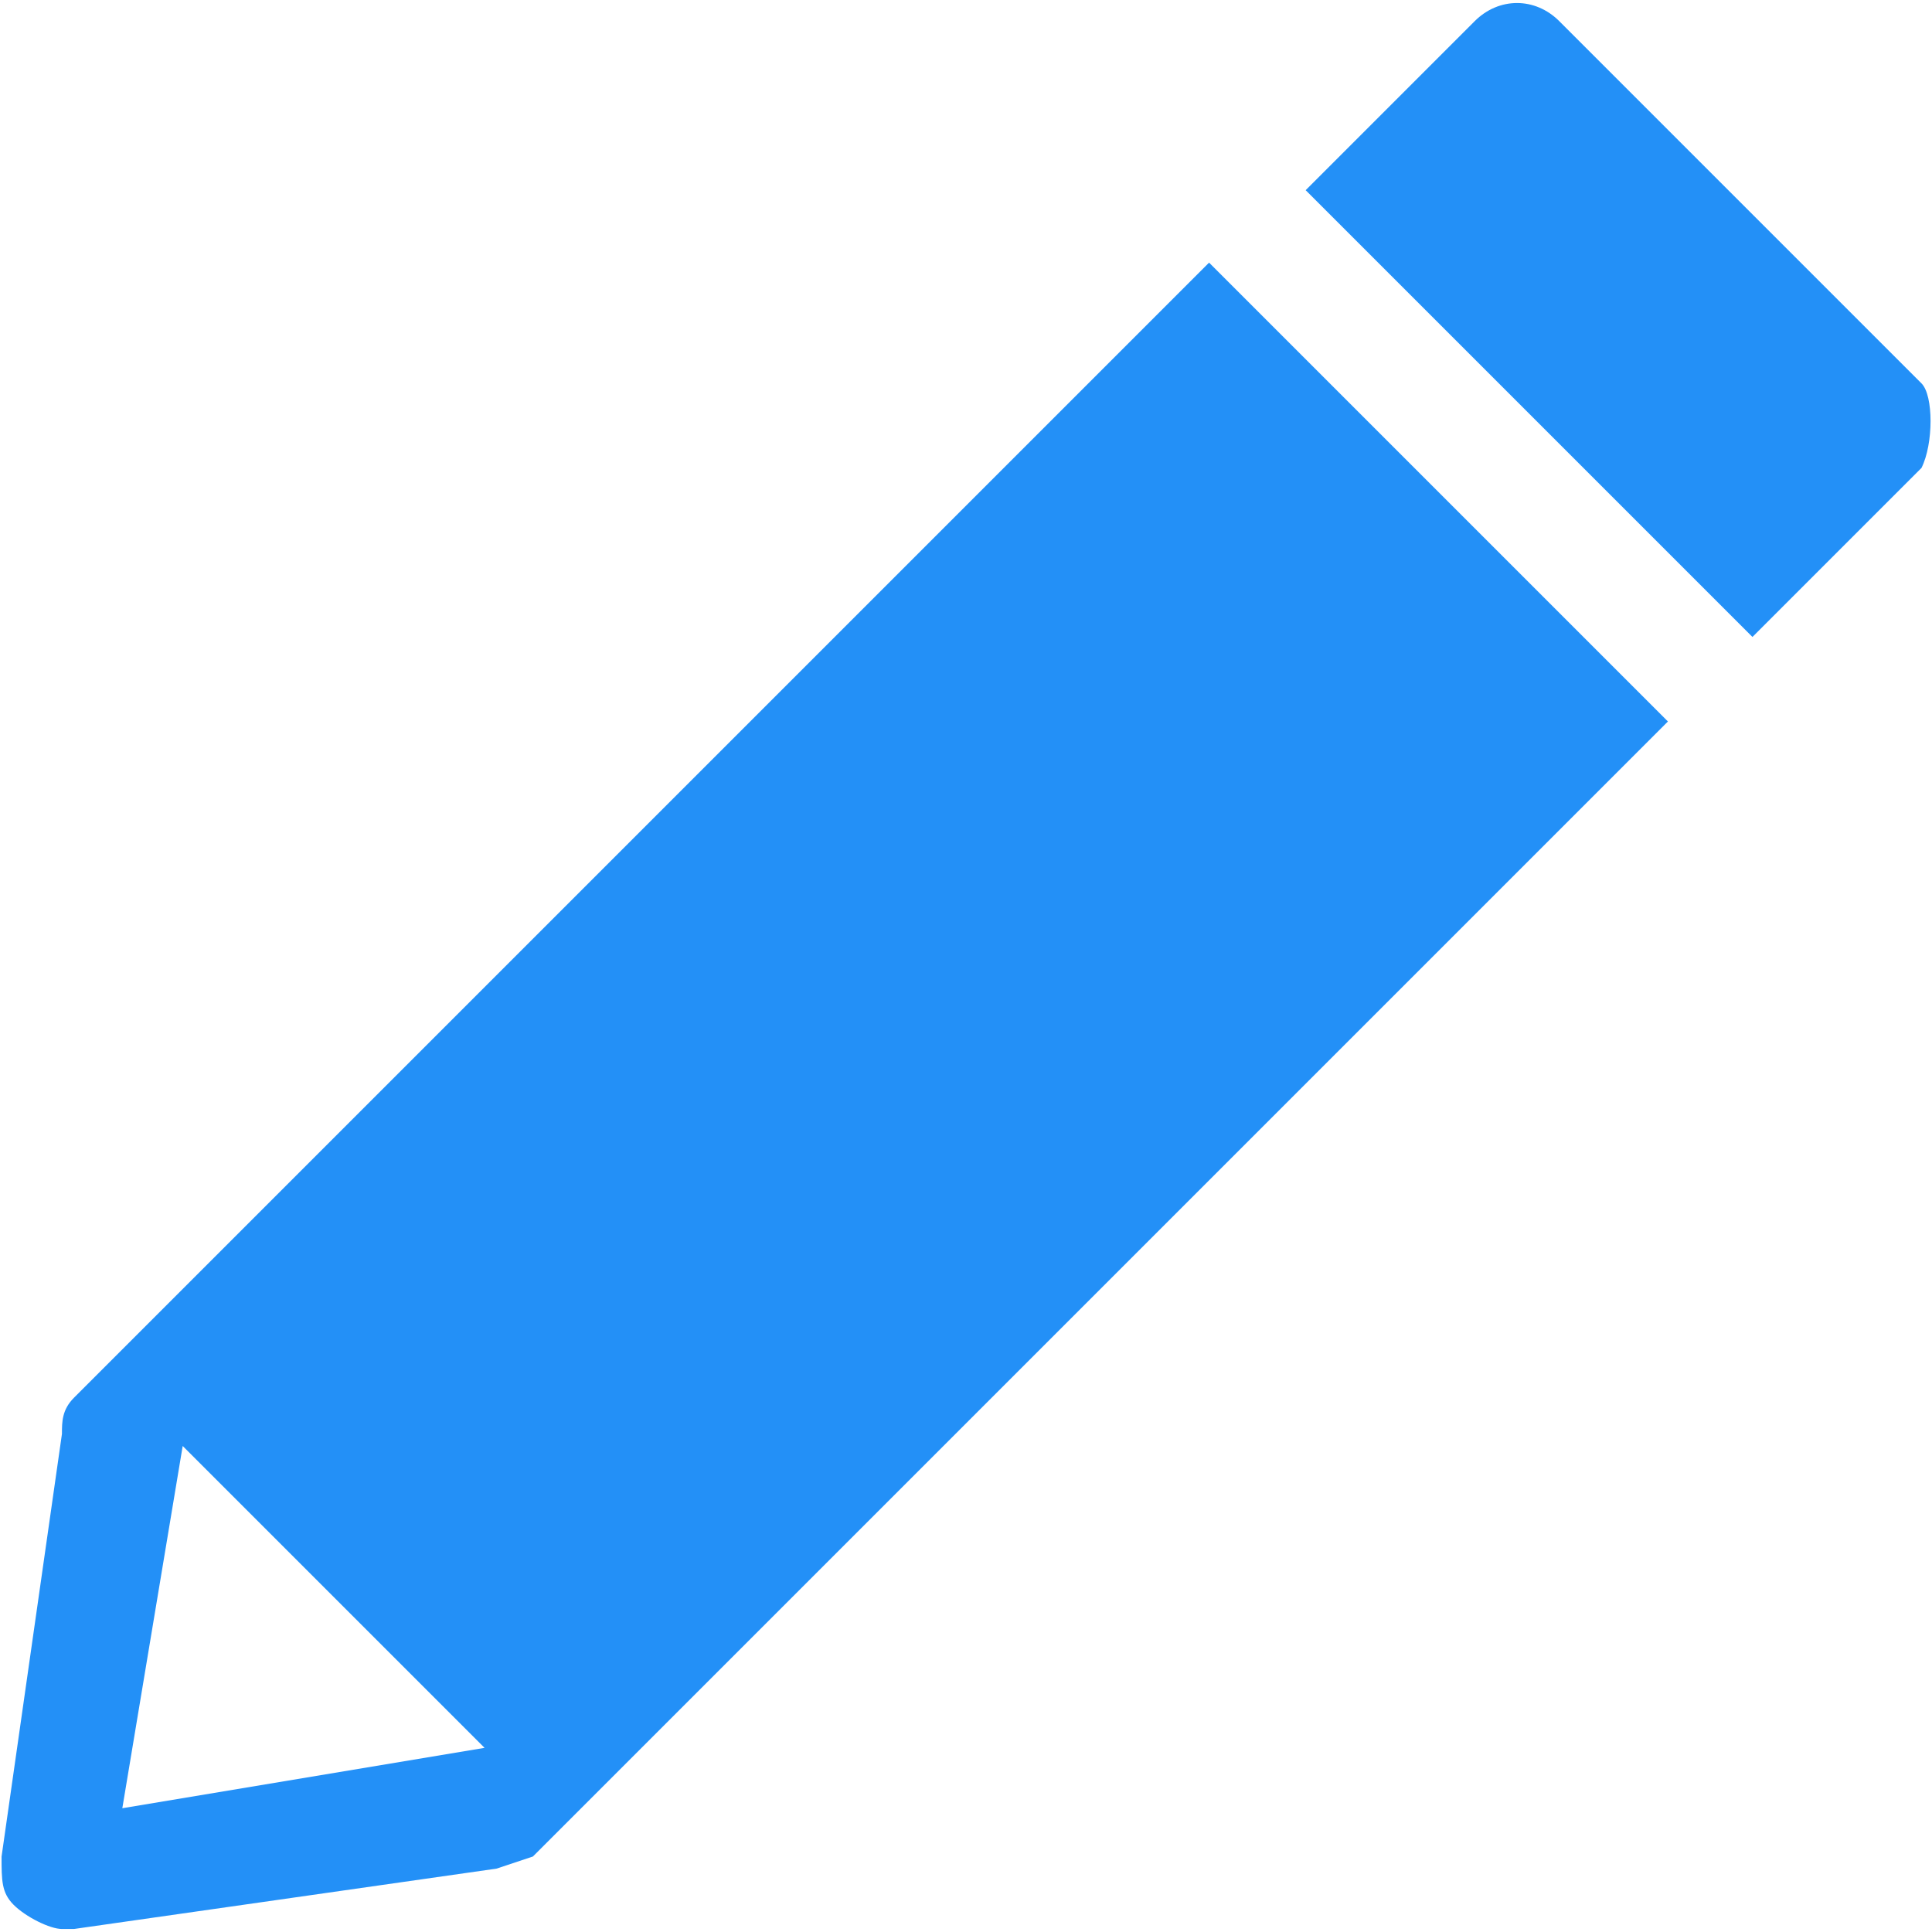
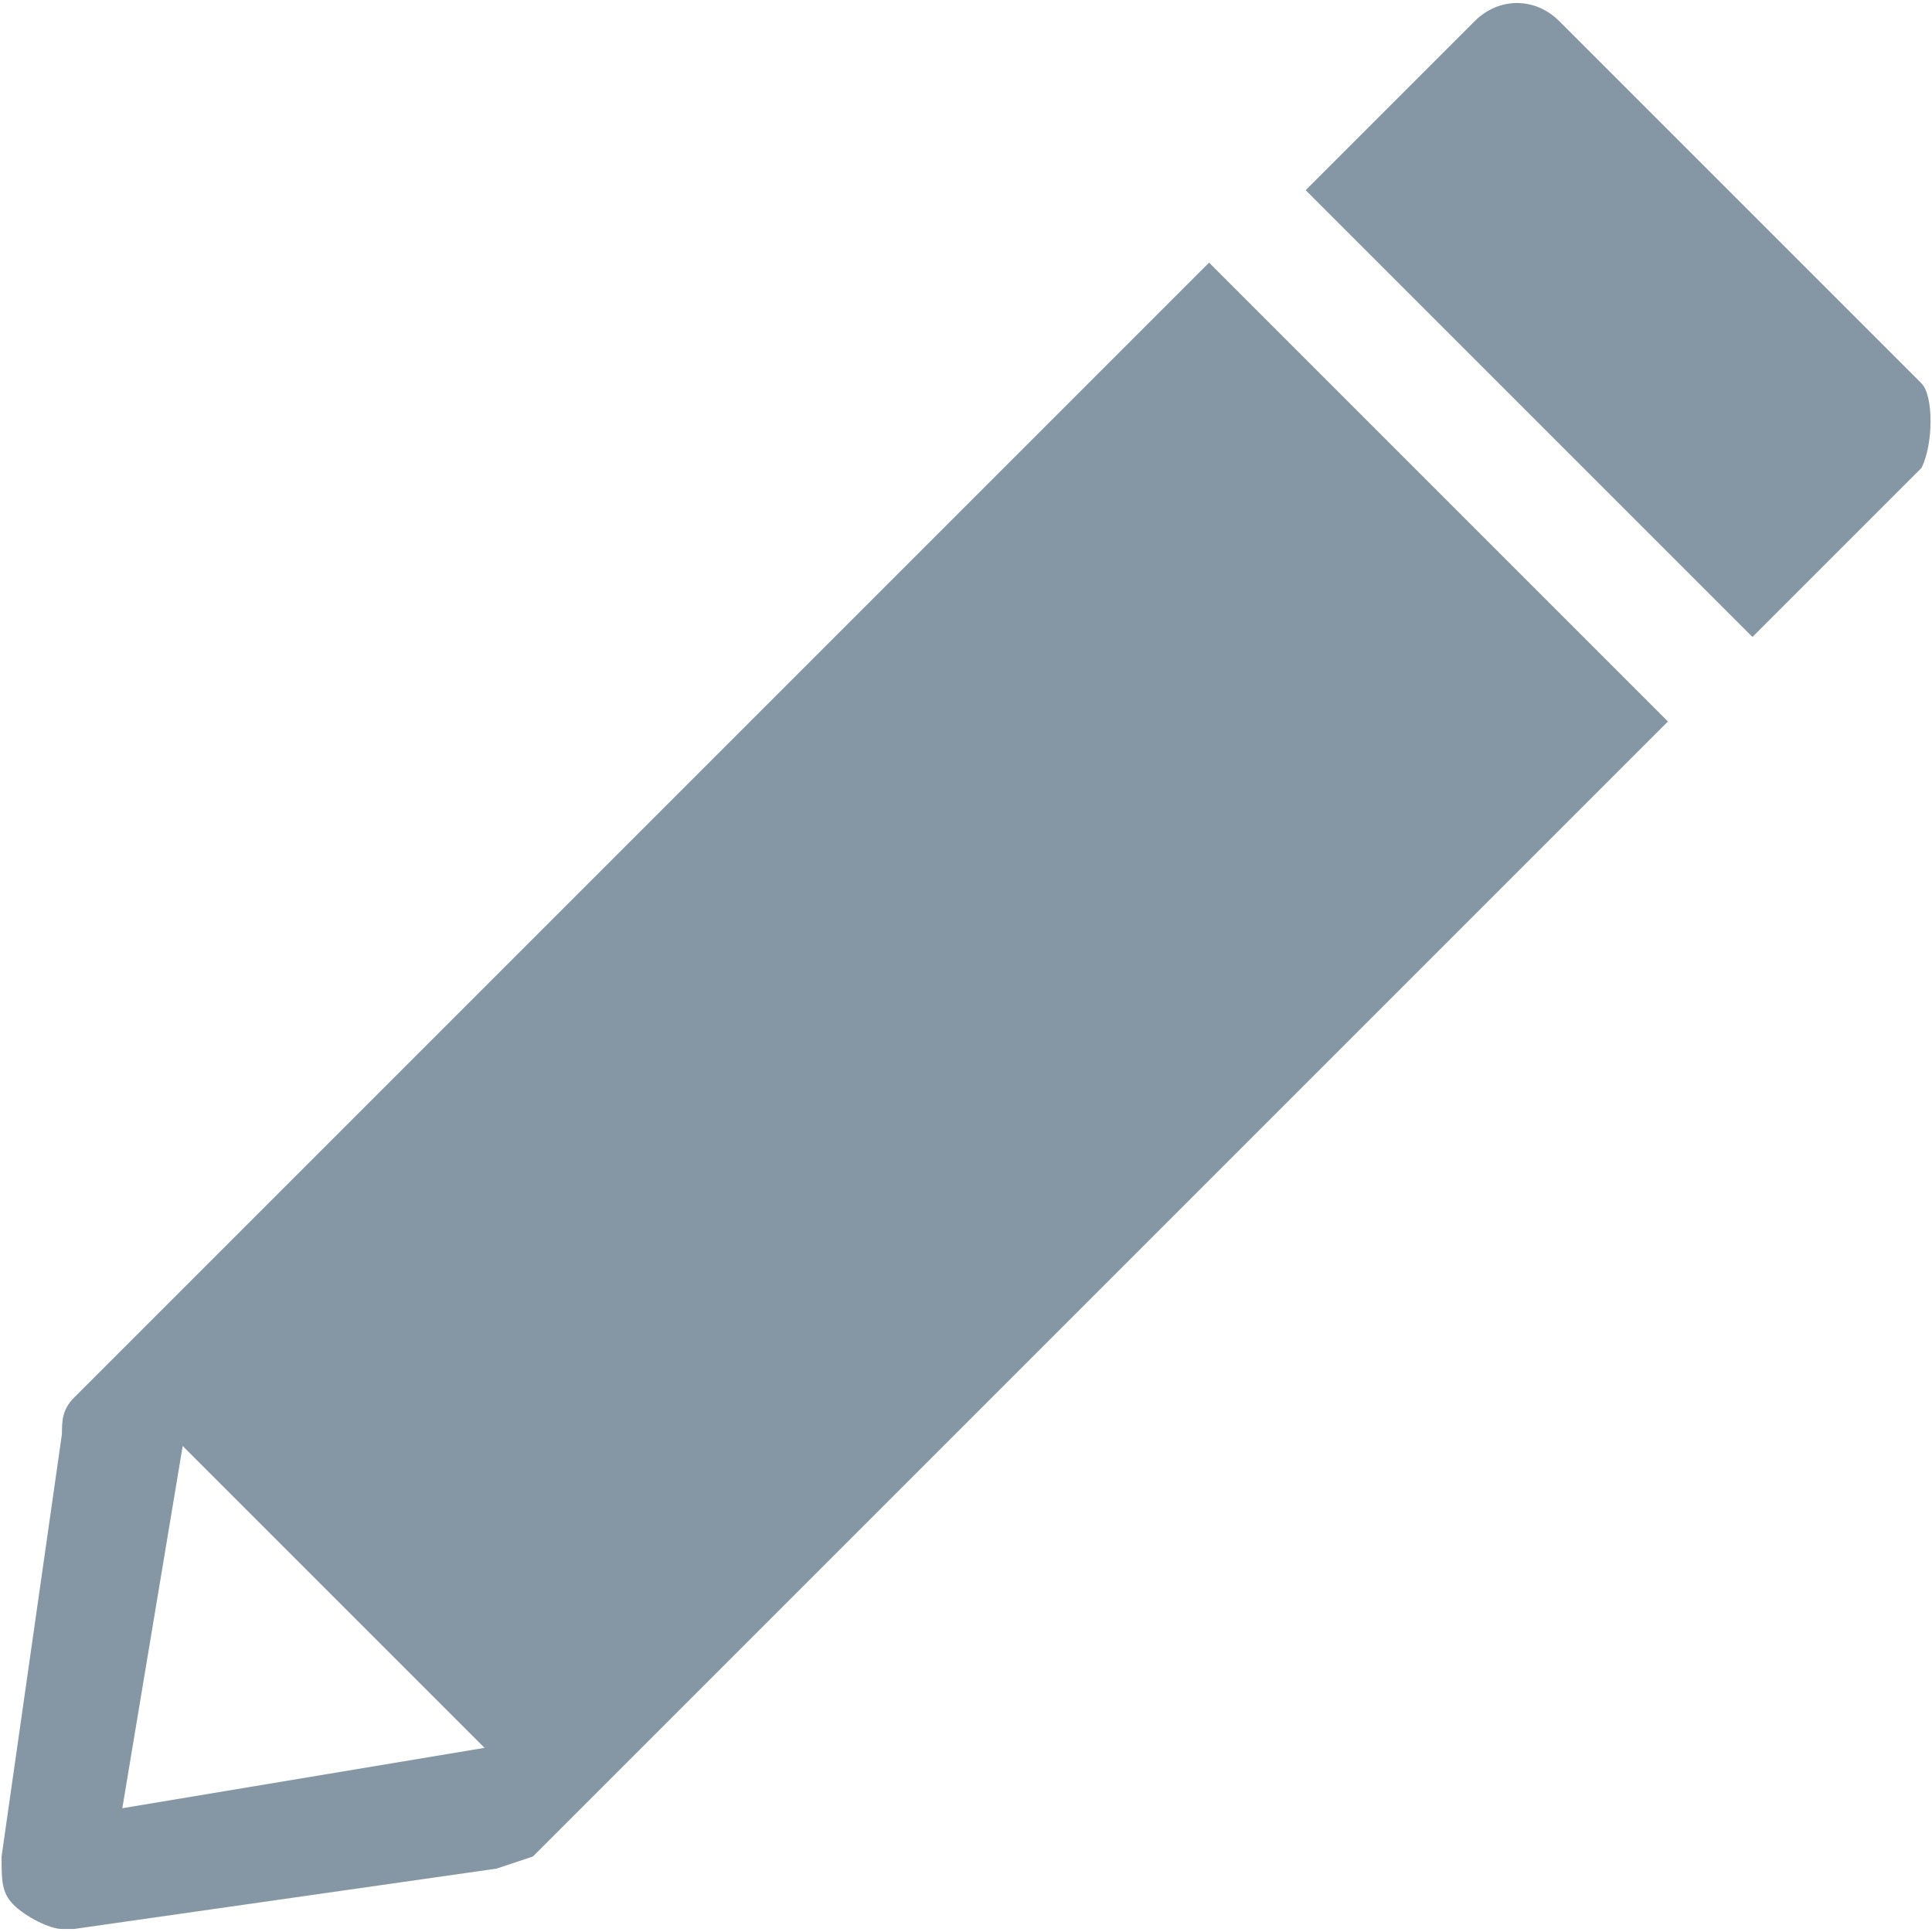
<svg xmlns="http://www.w3.org/2000/svg" width="16" height="16" viewBox="0 0 16 16">
-   <path d="M10.013 2.175l-9.4 9.4c-.1.1-.1.2-.1.3l-.5 3.5c0 .2 0 .3.1.4.1.1.3.2.4.2h.1l3.5-.5.3-.1 9.4-9.4-3.8-3.8zm-9 12.8l.5-3 2.5 2.5-3 .5zm14.9-11.1l-1.4 1.4-3.7-3.7 1.4-1.4c.2-.2.5-.2.7 0l3 3c.1.1.1.5 0 .7z" fill="#2390F7" />
+   <path d="M10.013 2.175l-9.4 9.4c-.1.1-.1.2-.1.3l-.5 3.5c0 .2 0 .3.1.4.1.1.3.2.4.2h.1l3.5-.5.3-.1 9.4-9.4-3.8-3.8zm-9 12.8l.5-3 2.5 2.5-3 .5zm14.9-11.1l-1.4 1.4-3.7-3.7 1.4-1.4c.2-.2.5-.2.7 0l3 3c.1.1.1.5 0 .7z" fill="#8596A5" />
</svg>
